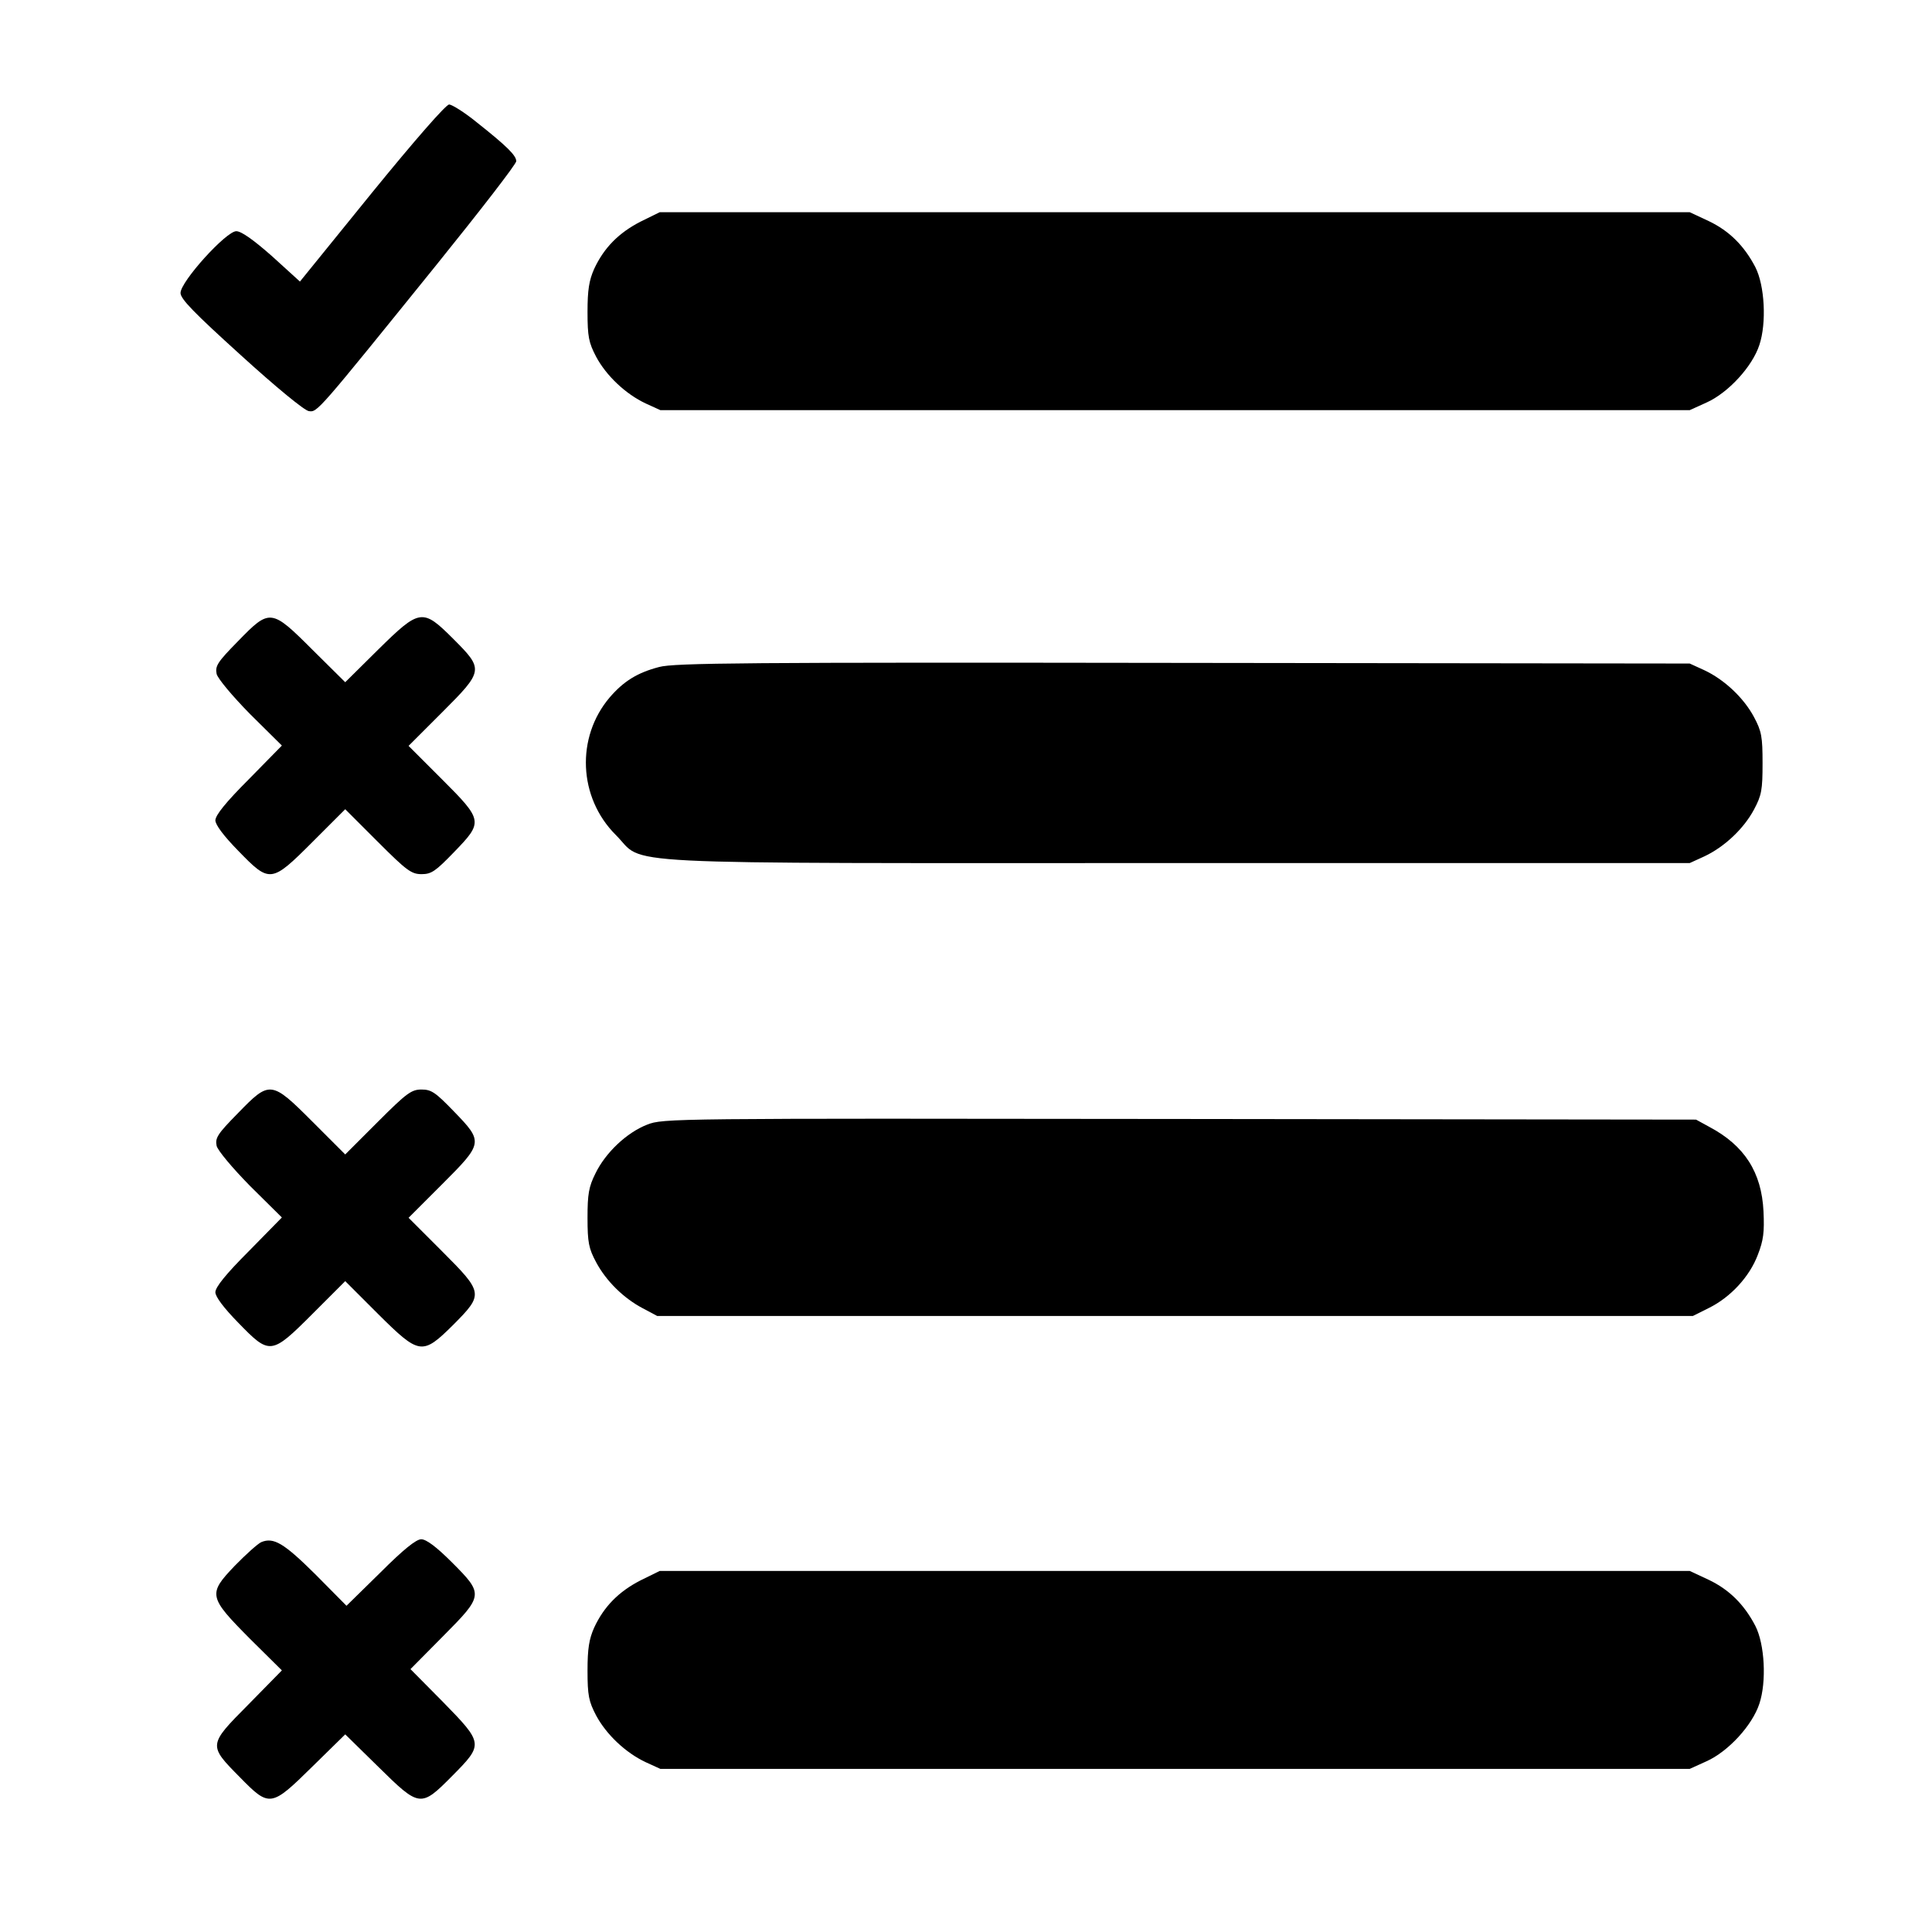
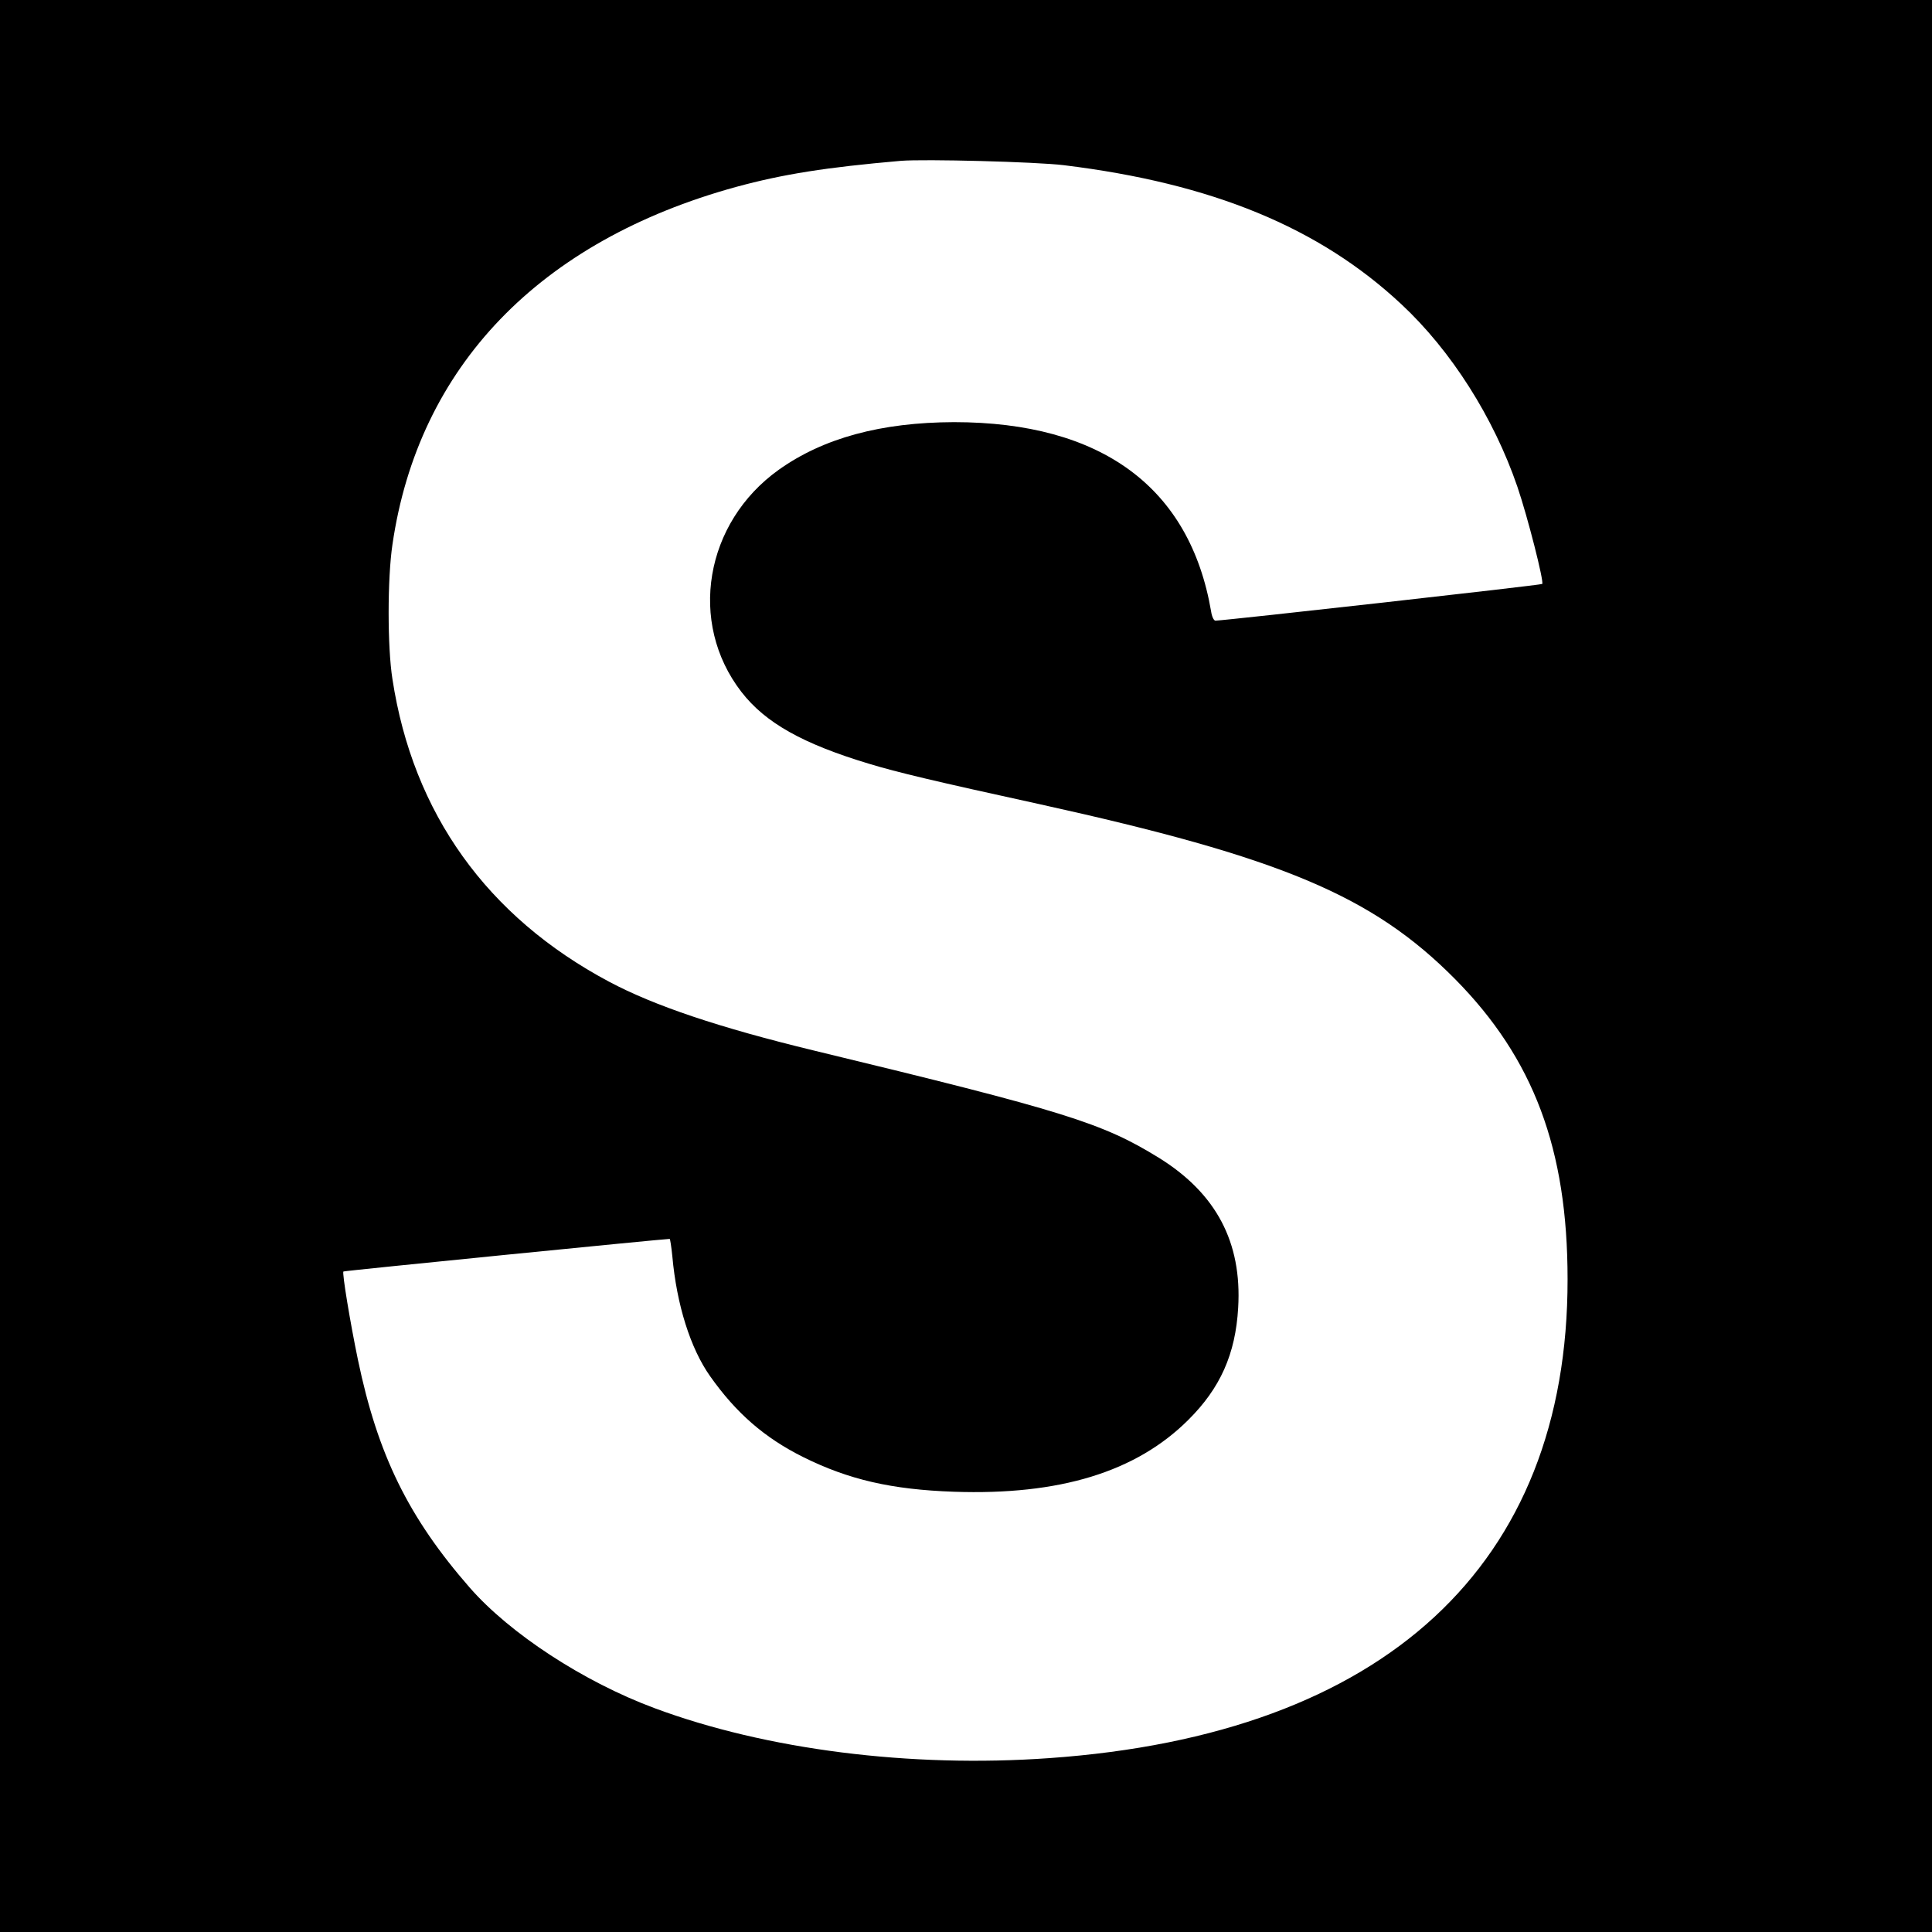
- <svg xmlns="http://www.w3.org/2000/svg" version="1.0" width="610pt" height="610pt" viewBox="0 0 610 610" preserveAspectRatio="xMidYMid meet">
-   <g transform="translate(0,610) scale(0.1,-0.1)" fill="#000000" stroke="none">
-     <path d="M1174 5491 l-227 -280 -88 80 c-59 52 -97 79 -113 79 -32 0 -176 -159 -176 -195 0 -19 43 -63 191 -197 111 -101 200 -174 214 -176 27 -4 25 -6 404 463 138 171 251 317 251 326 0 18 -29 47 -125 123 -38 31 -78 56 -87 56 -10 0 -108 -112 -244 -279z" />
-     <path d="M2022 5400 c-68 -35 -115 -82 -146 -149 -16 -36 -21 -66 -21 -136 0 -78 4 -97 27 -141 32 -60 93 -118 157 -148 l46 -21 1625 0 1625 0 53 24 c69 31 145 114 167 182 23 69 17 188 -13 246 -35 67 -82 114 -147 145 l-60 28 -1626 0 -1626 0 -61 -30z" />
-     <path d="M751 4075 c-65 -66 -72 -78 -67 -103 4 -15 49 -69 106 -127 l100 -99 -105 -107 c-71 -71 -105 -113 -105 -129 0 -14 26 -49 72 -96 100 -103 104 -103 235 28 l103 103 103 -103 c91 -91 106 -102 138 -102 31 0 44 9 102 69 93 96 93 100 -38 231 l-105 105 105 105 c132 132 133 136 37 232 -98 98 -106 97 -239 -34 l-103 -102 -103 102 c-131 131 -135 131 -236 27z" />
-     <path d="M2081 3994 c-69 -18 -112 -45 -156 -96 -107 -126 -99 -316 19 -434 98 -97 -69 -89 1776 -89 l1615 0 46 21 c64 30 125 88 157 148 24 45 27 62 27 146 0 84 -3 101 -27 146 -32 60 -93 118 -157 148 l-46 21 -1600 2 c-1379 2 -1607 0 -1654 -13z" />
-     <path d="M751 2585 c-65 -66 -72 -78 -67 -103 4 -15 49 -69 106 -127 l100 -99 -105 -107 c-71 -71 -105 -113 -105 -129 0 -14 26 -49 72 -96 100 -103 104 -103 235 28 l103 103 103 -103 c132 -131 140 -132 239 -34 95 96 95 100 -37 232 l-105 105 105 105 c131 131 132 134 38 231 -58 60 -71 69 -102 69 -32 0 -47 -11 -138 -102 l-103 -103 -103 103 c-131 131 -135 131 -236 27z" />
-     <path d="M2043 2549 c-64 -25 -131 -88 -163 -154 -21 -42 -25 -65 -25 -140 0 -78 4 -97 27 -140 32 -60 87 -114 148 -146 l45 -24 1635 0 1635 0 50 25 c69 34 129 99 155 168 18 46 21 72 18 137 -6 124 -60 208 -171 267 l-42 23 -1630 2 c-1612 2 -1631 2 -1682 -18z" />
-     <path d="M825 1231 c-11 -5 -49 -39 -84 -75 -85 -89 -83 -98 49 -231 l100 -99 -106 -108 c-127 -128 -127 -128 -26 -230 93 -95 98 -94 228 34 l104 102 104 -102 c131 -129 134 -130 234 -29 99 100 99 102 -30 234 l-102 103 102 103 c129 130 130 133 29 234 -49 49 -81 73 -97 73 -16 0 -56 -32 -129 -105 l-107 -105 -99 100 c-99 98 -131 117 -170 101z" />
-     <path d="M2022 1110 c-68 -35 -115 -82 -146 -149 -16 -36 -21 -66 -21 -136 0 -78 4 -97 27 -141 32 -60 93 -118 157 -148 l46 -21 1625 0 1625 0 53 24 c69 31 145 114 167 182 23 69 17 188 -13 246 -35 67 -82 114 -147 145 l-60 28 -1626 0 -1626 0 -61 -30z" />
+ <svg xmlns="http://www.w3.org/2000/svg" version="1.0" width="800pt" height="800pt" viewBox="0 0 800 800" preserveAspectRatio="xMidYMid meet">
+   <g transform="translate(0,800) scale(0.1,-0.1)" fill="#000000" stroke="none">
+     <path d="M0 4000 l0 -4000 4000 0 4000 0 0 4000 0 4000 -4000 0 -4000 0 0 -4000z m4405 3316 c614 -75 1058 -258 1398 -576 206 -192 382 -469 480 -755 43 -126 111 -394 103 -403 -6 -5 -1300 -150 -1353 -152 -7 0 -15 17 -18 38 -88 514 -454 784 -1065 784 -302 -1 -541 -66 -725 -197 -307 -219 -377 -633 -155 -920 99 -128 254 -215 530 -298 115 -35 271 -72 705 -167 1002 -221 1378 -379 1720 -724 325 -329 466 -703 466 -1243 1 -1184 -757 -1885 -2146 -1983 -576 -41 -1173 35 -1635 207 -293 109 -598 308 -765 499 -254 291 -381 550 -463 944 -32 154 -66 360 -60 365 2 3 1328 135 1351 135 2 0 7 -33 11 -72 18 -201 75 -381 156 -496 108 -153 225 -255 385 -335 189 -94 367 -135 625 -144 438 -15 754 82 970 297 133 132 196 273 207 465 16 271 -91 473 -327 620 -235 145 -387 193 -1430 445 -392 95 -660 185 -848 285 -505 269 -812 697 -897 1253 -21 132 -21 416 0 557 107 736 608 1257 1423 1481 195 53 372 81 682 108 97 8 561 -4 675 -18z" />
  </g>
</svg>
